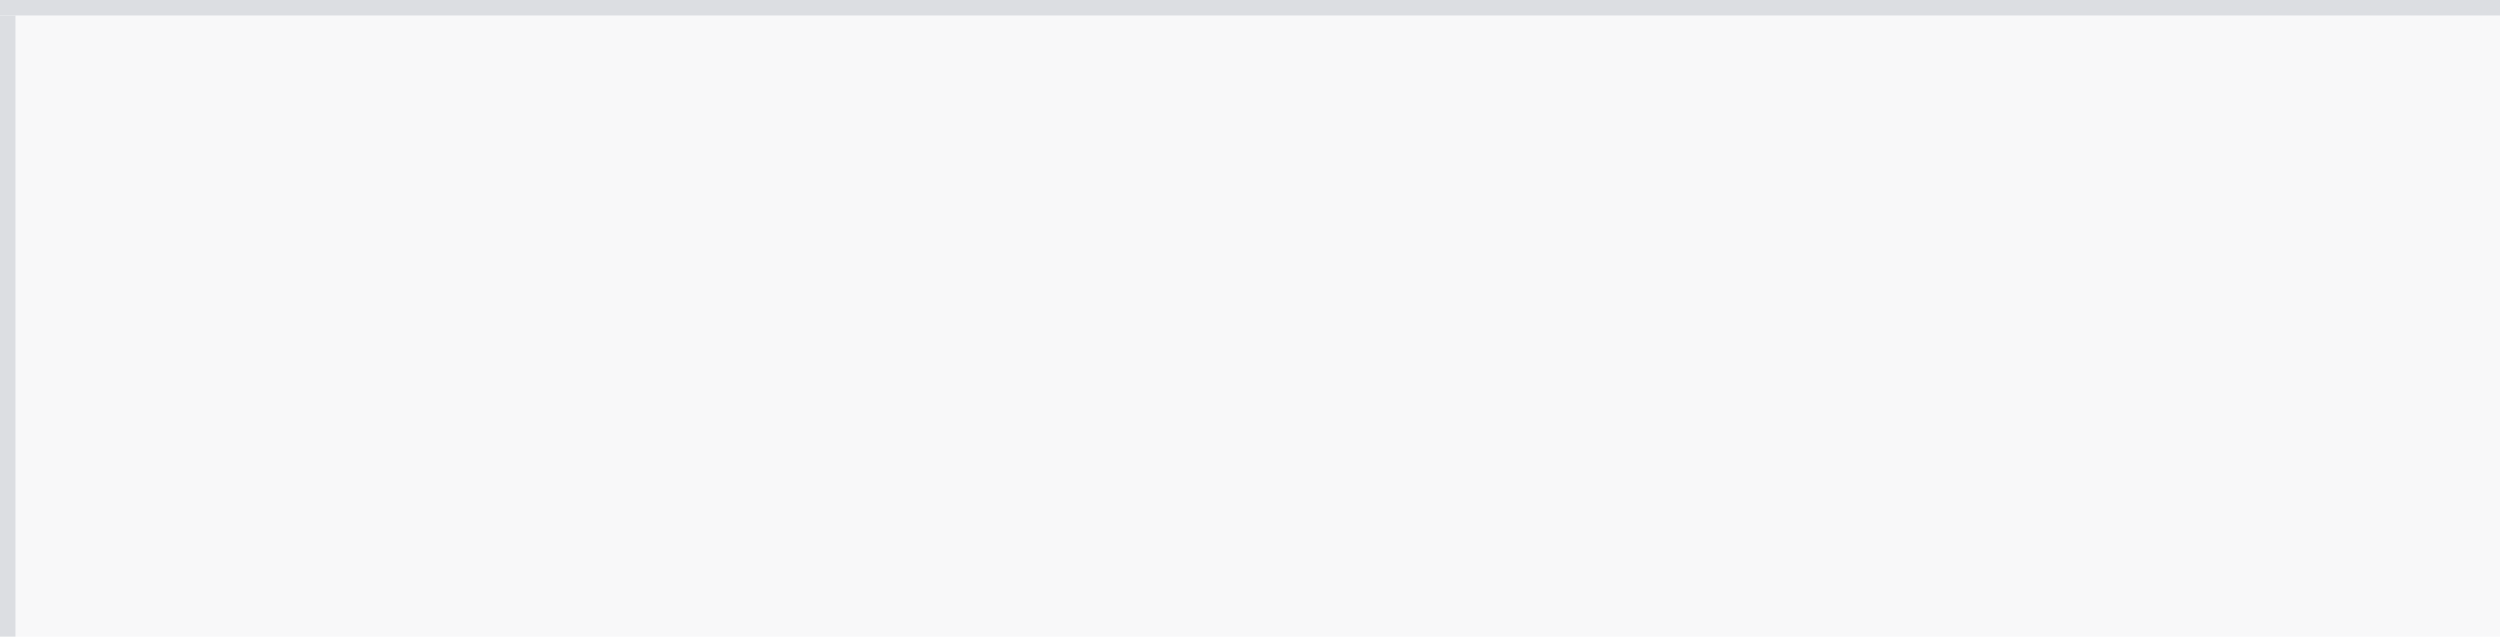
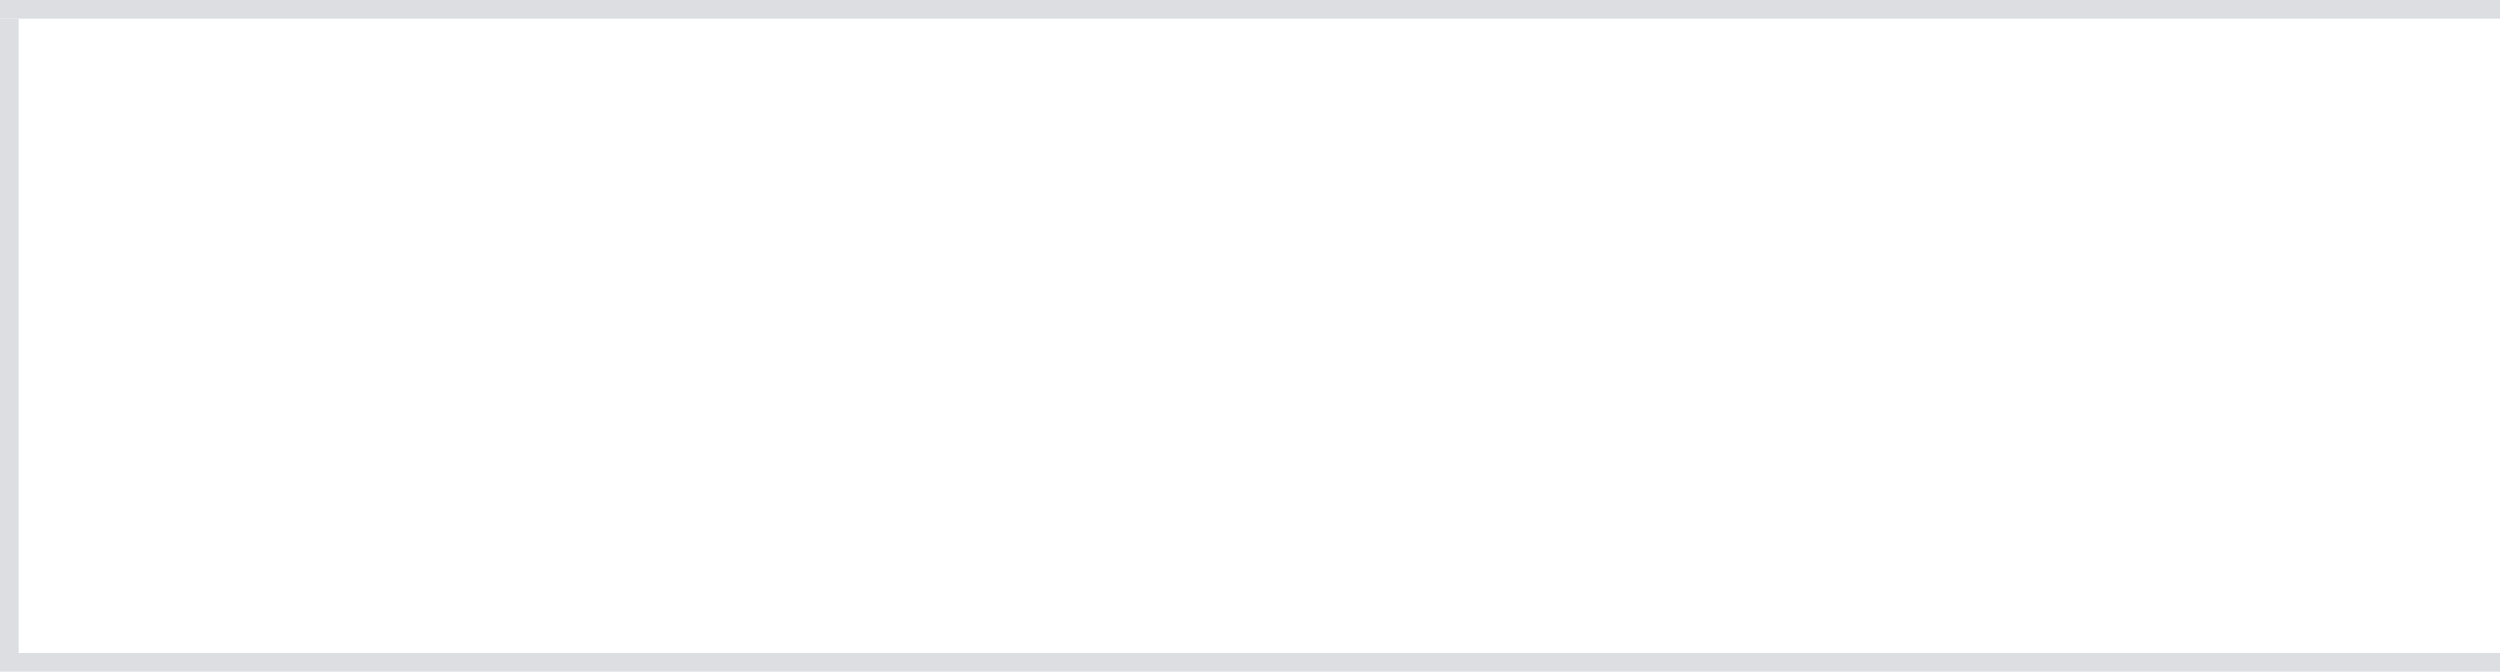
- <svg xmlns="http://www.w3.org/2000/svg" version="1.1" width="161px" height="41px" viewBox="0 0 161 41">
-   <path d="M 1 1  L 161 1  L 161 41  L 1 41  L 1 1  Z " fill-rule="nonzero" fill="rgba(248, 248, 249, 1)" stroke="none" class="fill" />
-   <path d="M 0.5 1  L 0.5 41  " stroke-width="1" stroke-dasharray="0" stroke="rgba(220, 222, 226, 1)" fill="none" class="stroke" />
-   <path d="M 0 0.5  L 161 0.5  " stroke-width="1" stroke-dasharray="0" stroke="rgba(220, 222, 226, 1)" fill="none" class="stroke" />
+ <svg xmlns="http://www.w3.org/2000/svg" version="1.1" width="134px" height="36px" viewBox="487 229 134 36">
+   <path d="M 1 1  L 134 1  L 134 35  L 1 35  L 1 1  Z " fill-rule="nonzero" fill="rgba(255, 255, 255, 1)" stroke="none" transform="matrix(1 0 0 1 487 229 )" class="fill" />
+   <path d="M 0.5 1  L 0.5 35  " stroke-width="1" stroke-dasharray="0" stroke="rgba(220, 222, 226, 1)" fill="none" transform="matrix(1 0 0 1 487 229 )" class="stroke" />
+   <path d="M 0 0.5  L 134 0.5  " stroke-width="1" stroke-dasharray="0" stroke="rgba(220, 222, 226, 1)" fill="none" transform="matrix(1 0 0 1 487 229 )" class="stroke" />
+   <path d="M 0 35.5  L 134 35.5  " stroke-width="1" stroke-dasharray="0" stroke="rgba(220, 222, 226, 1)" fill="none" transform="matrix(1 0 0 1 487 229 )" class="stroke" />
</svg>
